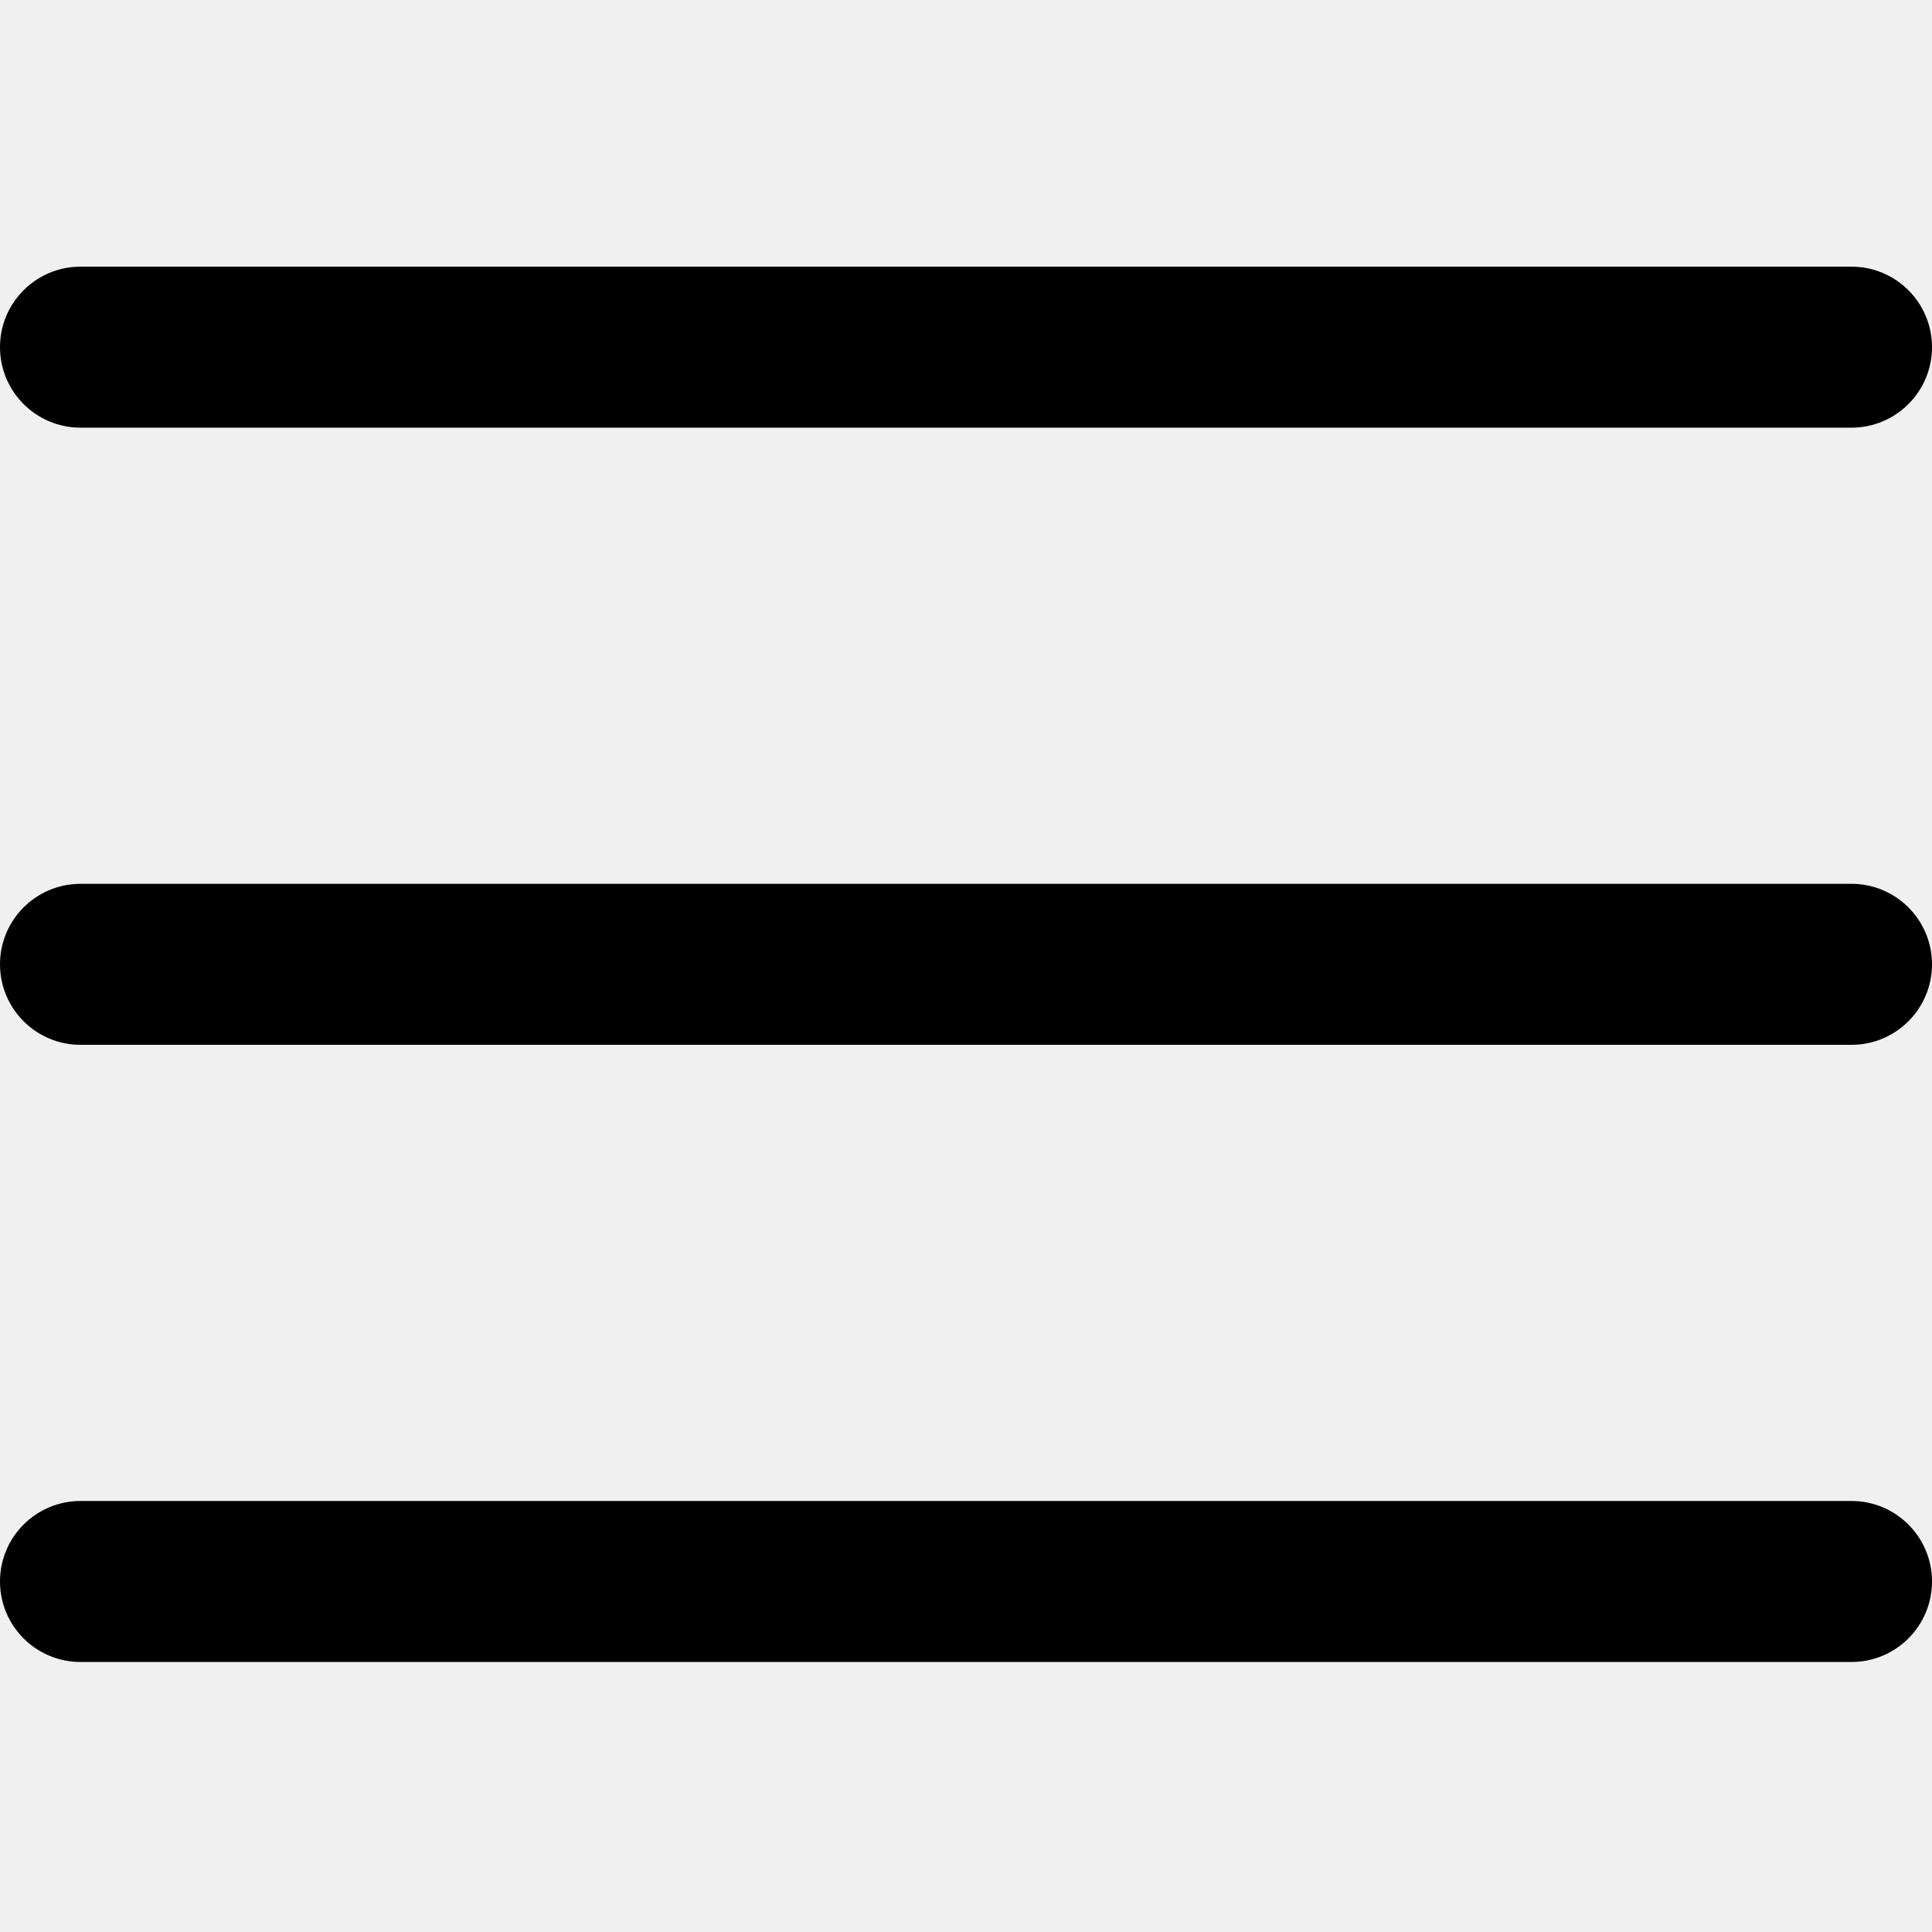
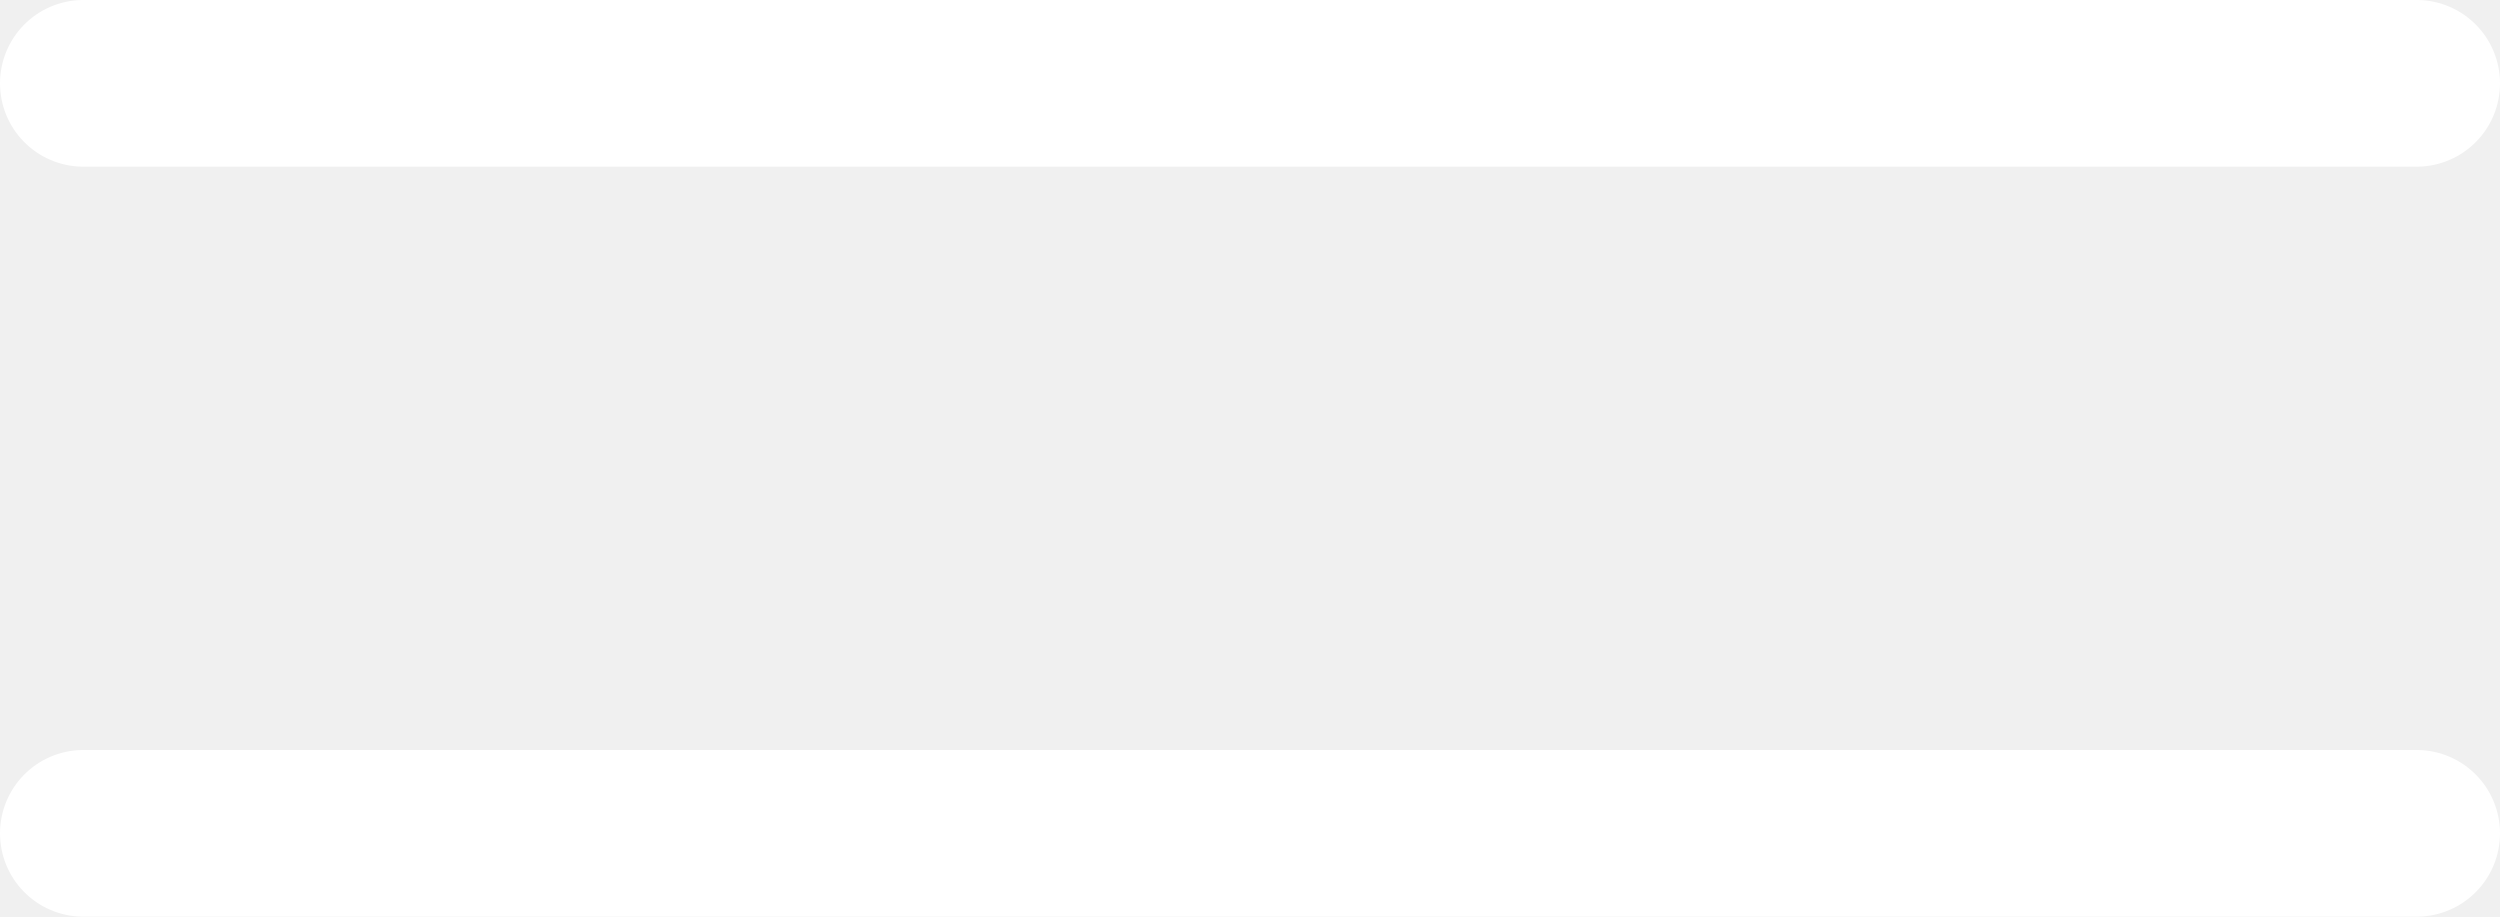
- <svg xmlns="http://www.w3.org/2000/svg" height="384pt" viewBox="0 -53 384 384" width="384pt">
-   <path d="m368 154.668h-352c-8.832 0-16-7.168-16-16s7.168-16 16-16h352c8.832 0 16 7.168 16 16s-7.168 16-16 16zm0 0" />
-   <path d="m368 32h-352c-8.832 0-16-7.168-16-16s7.168-16 16-16h352c8.832 0 16 7.168 16 16s-7.168 16-16 16zm0 0" />
-   <path d="m368 277.332h-352c-8.832 0-16-7.168-16-16s7.168-16 16-16h352c8.832 0 16 7.168 16 16s-7.168 16-16 16zm0 0" />
+ <svg xmlns="http://www.w3.org/2000/svg" width="30" height="11" viewBox="0 0 30 11" fill="none">
+   <line x1="1" y1="1" x2="29" y2="1" stroke="white" stroke-width="2" stroke-linecap="round" stroke-linejoin="round" />
+   <line x1="1" y1="10" x2="29" y2="10" stroke="white" stroke-width="2" stroke-linecap="round" />
</svg>
